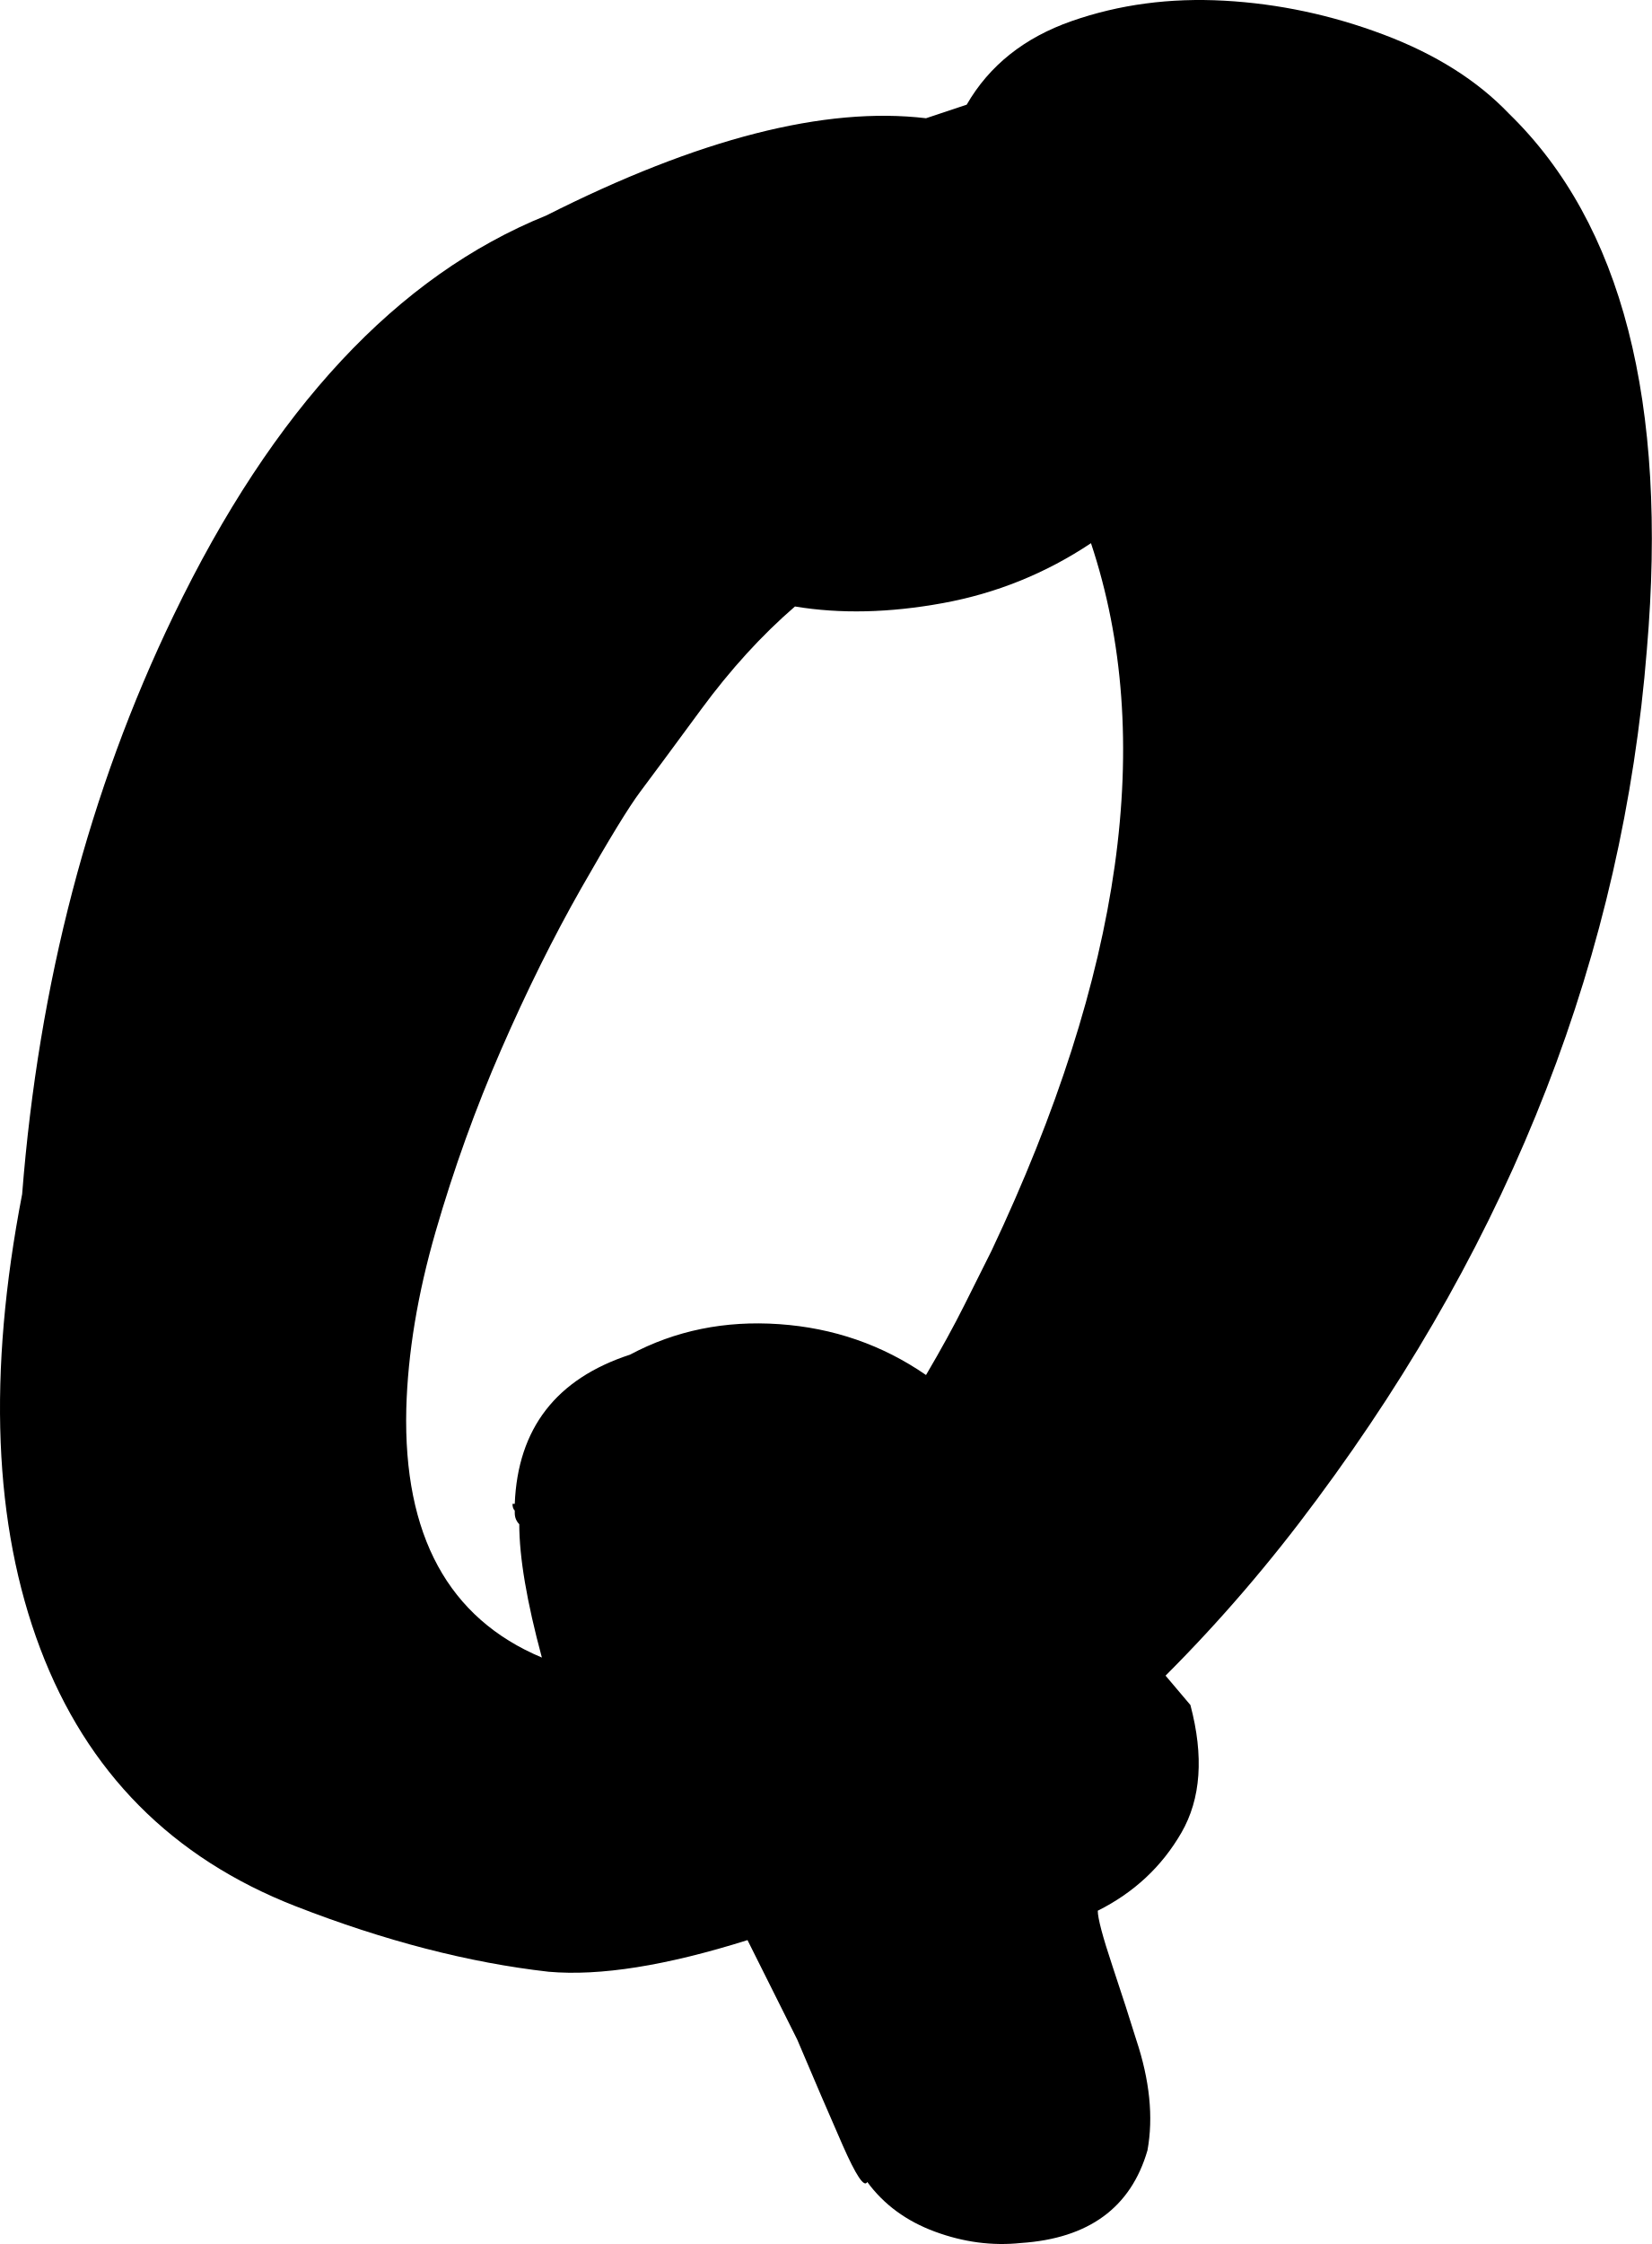
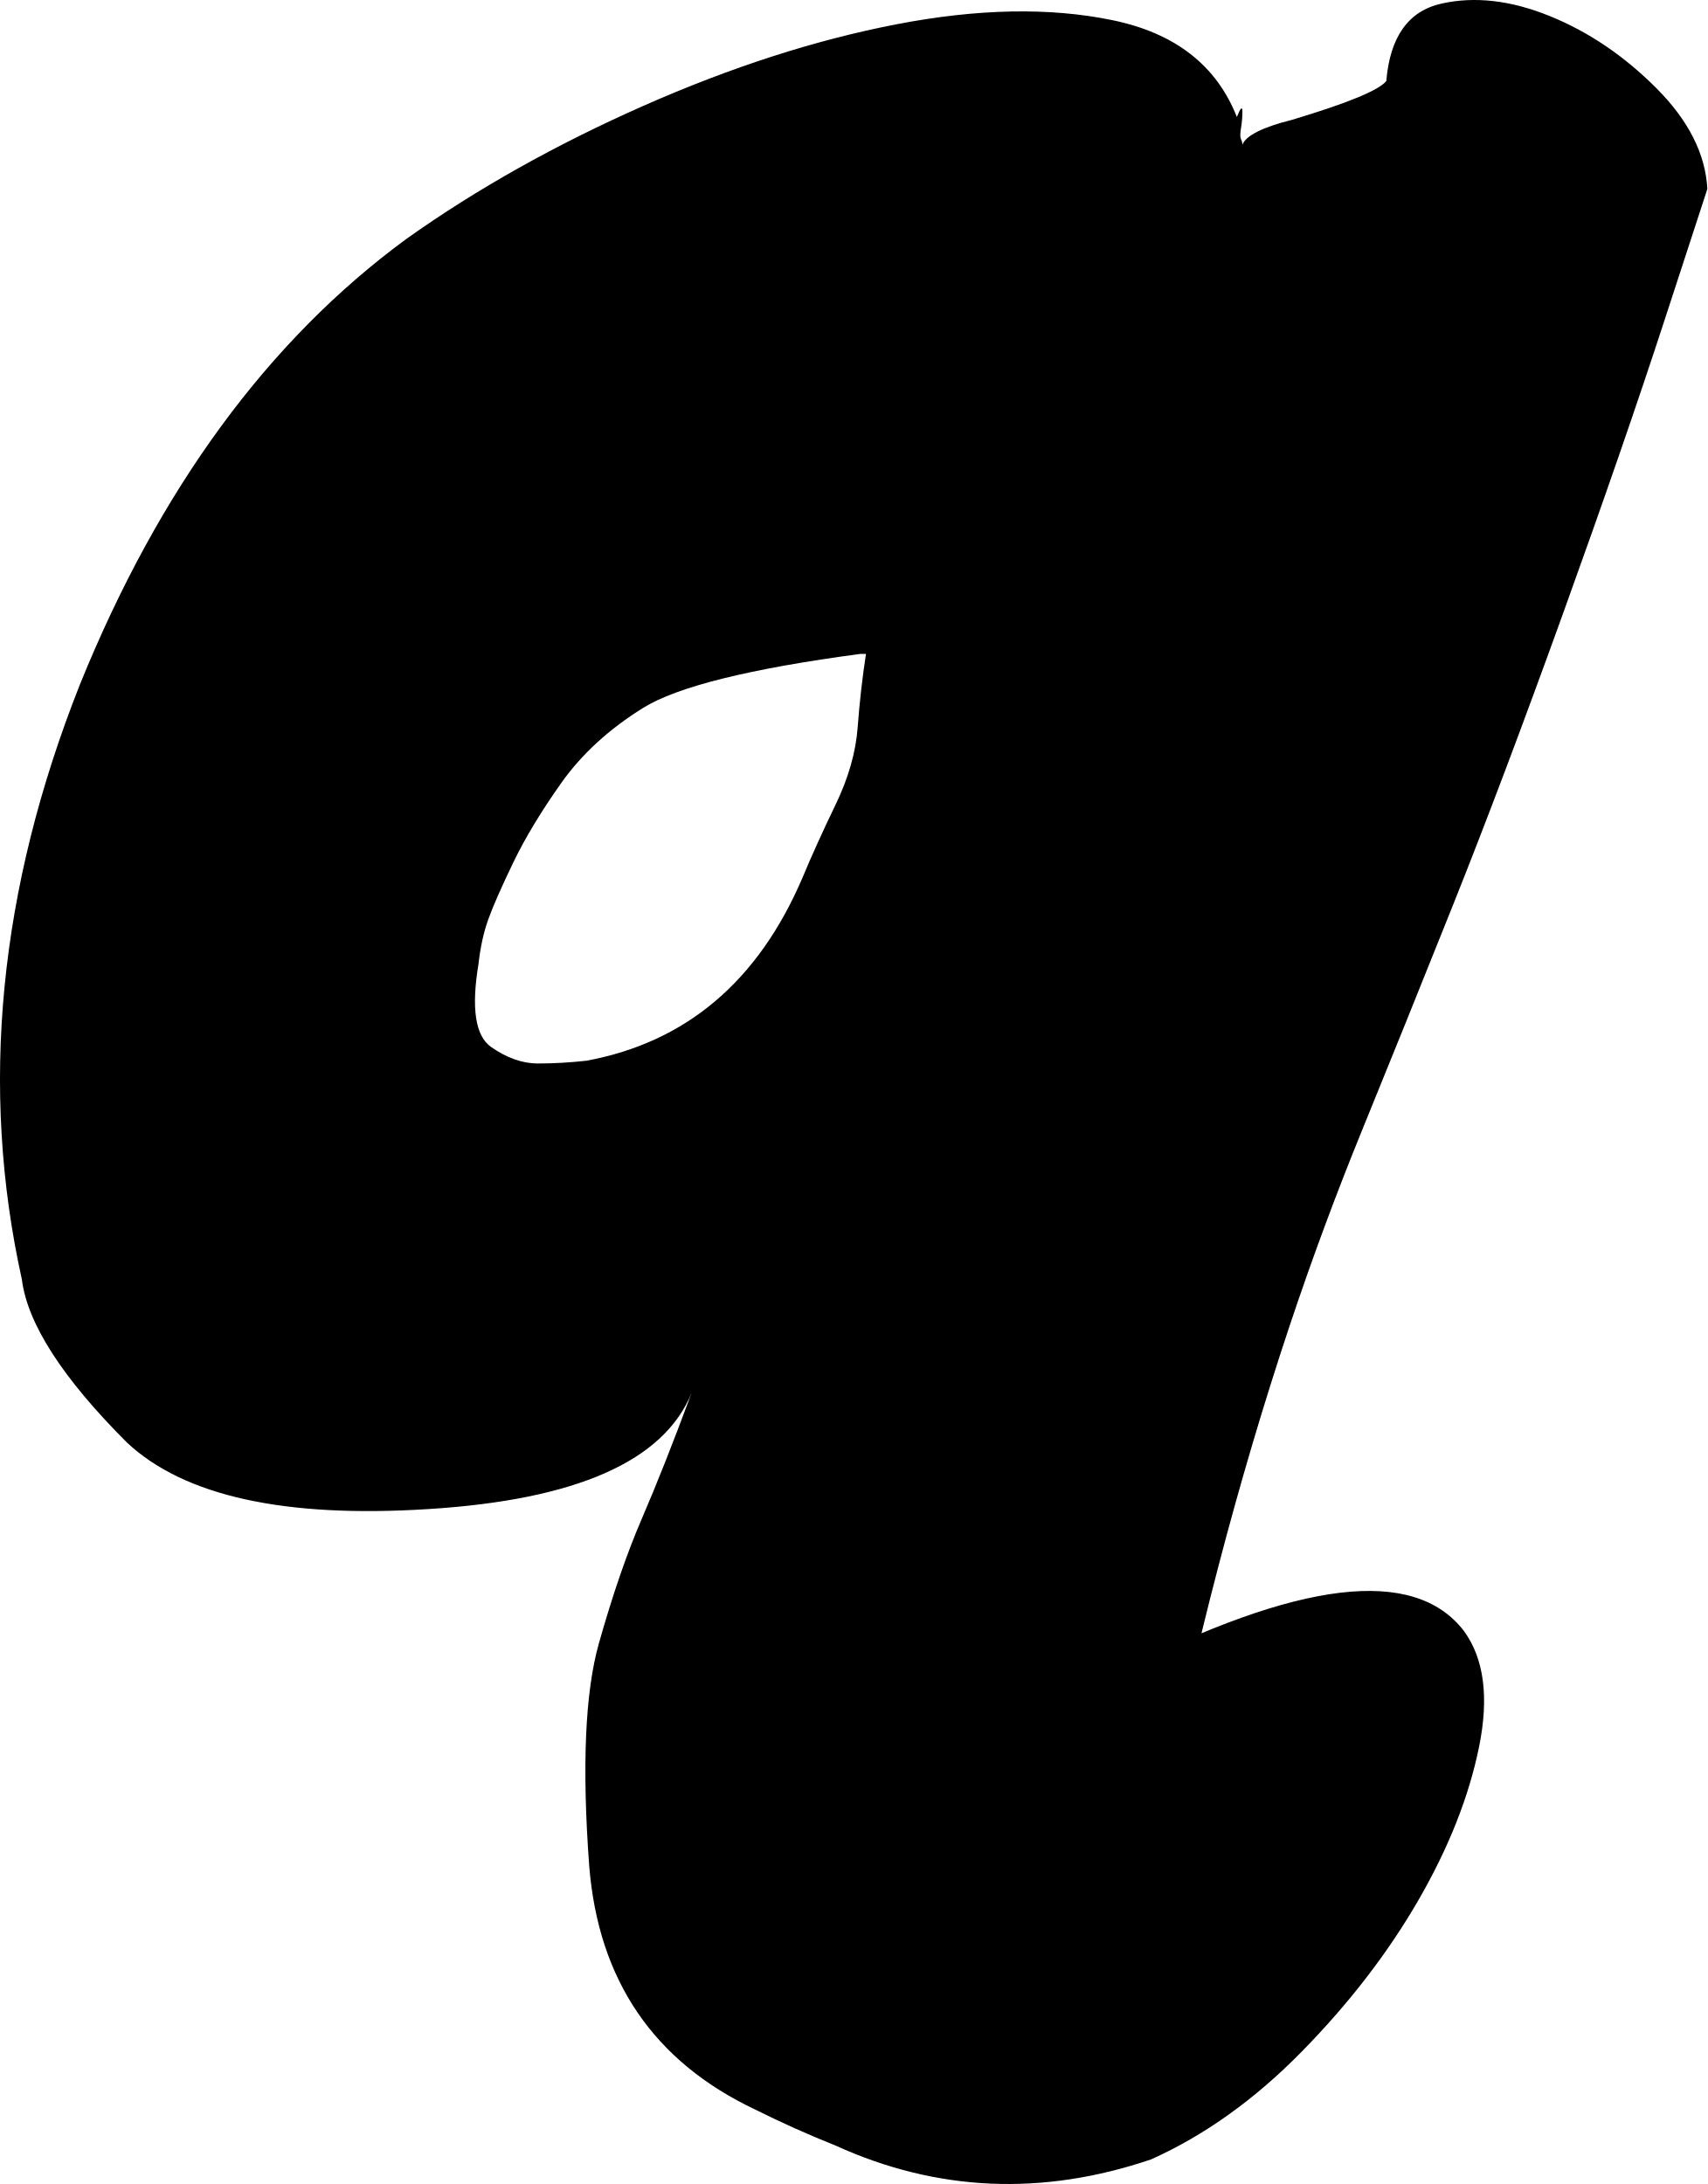
- <svg xmlns="http://www.w3.org/2000/svg" viewBox="0 0 730.999 992.752" width="730.999" height="992.752">
-   <path fill="#000000" d="M526.796 754.308Q535.796 788.308 522.796 810.808Q509.796 833.308 485.796 845.308Q485.796 850.308 492.296 869.808Q498.796 889.308 502.796 902.308Q511.796 929.308 507.796 951.308Q496.796 989.308 451.796 992.308Q432.796 994.308 413.796 987.308Q394.796 980.308 383.796 965.308Q381.796 969.308 372.796 948.808Q363.796 928.308 352.796 902.308L330.796 858.308Q276.796 875.308 242.796 872.308Q189.796 866.308 130.796 843.308Q48.796 811.308 17.796 729.308Q-13.204 647.308 9.796 528.308Q20.796 388.308 76.796 272.308Q142.796 135.308 241.796 95.308Q342.796 44.308 409.796 52.308L427.796 46.308Q442.796 20.308 474.296 9.308Q505.796 -1.692 541.796 0.308Q577.796 2.308 612.296 15.308Q646.796 28.308 667.796 50.308Q742.796 123.308 728.796 287.308Q712.796 488.308 582.796 663.308Q551.796 705.308 515.796 741.308ZM239.796 733.308Q229.796 696.308 229.796 674.308Q227.796 672.308 227.796 669.308V668.308Q226.796 667.308 226.796 665.308H227.796Q229.796 615.308 278.796 599.308Q308.796 583.308 344.796 585.808Q380.796 588.308 409.796 608.308Q419.796 591.308 426.796 577.308L438.796 553.308Q525.796 369.308 482.796 240.308Q452.796 260.308 417.296 266.808Q381.796 273.308 351.796 268.308Q329.796 287.308 310.296 313.808Q290.796 340.308 283.296 350.308Q275.796 360.308 257.296 392.808Q238.796 425.308 221.796 464.308Q204.796 503.308 192.796 544.808Q180.796 586.308 179.796 623.308Q177.796 707.308 239.796 733.308Z" />
+ <svg xmlns="http://www.w3.org/2000/svg" viewBox="0 0 616.896 789.169" width="616.896" height="789.169">
+   <path fill="#000000" d="M146.896 86.28Q184.896 59.28 232.396 38.28Q279.896 17.28 323.896 8.78Q367.896 0.28 401.896 7.28Q435.896 14.28 446.896 42.28Q448.896 37.28 448.896 40.28Q448.896 43.28 448.396 46.28Q447.896 49.28 448.396 50.28Q448.896 51.28 448.896 52.28Q450.896 47.28 466.896 43.28Q496.896 34.28 500.896 29.28Q502.896 5.28 520.896 1.28Q538.896 -2.72 559.896 5.78Q580.896 14.28 598.396 31.78Q615.896 49.28 616.896 68.28Q615.896 71.28 601.396 115.78Q586.896 160.28 564.896 221.28Q542.896 282.28 524.896 327.28Q506.896 372.28 492.396 407.78Q477.896 443.28 465.896 479.28Q437.896 563.28 418.896 659.28Q417.896 677.28 413.896 672.28Q409.896 667.28 405.896 653.28Q393.896 610.28 403.896 604.28Q501.896 554.28 528.896 589.28Q539.896 604.28 534.396 631.28Q528.896 658.28 512.396 686.78Q495.896 715.28 470.396 741.28Q444.896 767.28 415.896 780.28Q356.896 800.28 301.896 775.28Q286.896 769.28 272.896 762.28Q217.896 736.28 212.896 674.28Q208.896 620.28 216.396 593.78Q223.896 567.28 231.896 548.78Q239.896 530.28 249.896 503.28Q234.896 540.28 154.896 545.28Q76.896 550.28 45.896 521.28Q10.896 486.28 7.896 462.28Q-15.104 358.28 28.896 247.28Q71.896 141.28 146.896 86.28ZM289.896 317.28Q294.896 305.28 301.896 290.78Q308.896 276.28 309.896 262.78Q310.896 249.28 312.896 236.28H310.896Q250.896 244.28 232.396 255.78Q213.896 267.28 202.896 282.78Q191.896 298.28 185.396 311.78Q178.896 325.28 176.396 332.28Q173.896 339.28 172.896 348.28Q168.896 372.28 177.396 378.28Q185.896 384.28 194.396 384.28Q202.896 384.28 211.896 383.28Q265.896 373.28 289.896 317.28Z" />
</svg>
